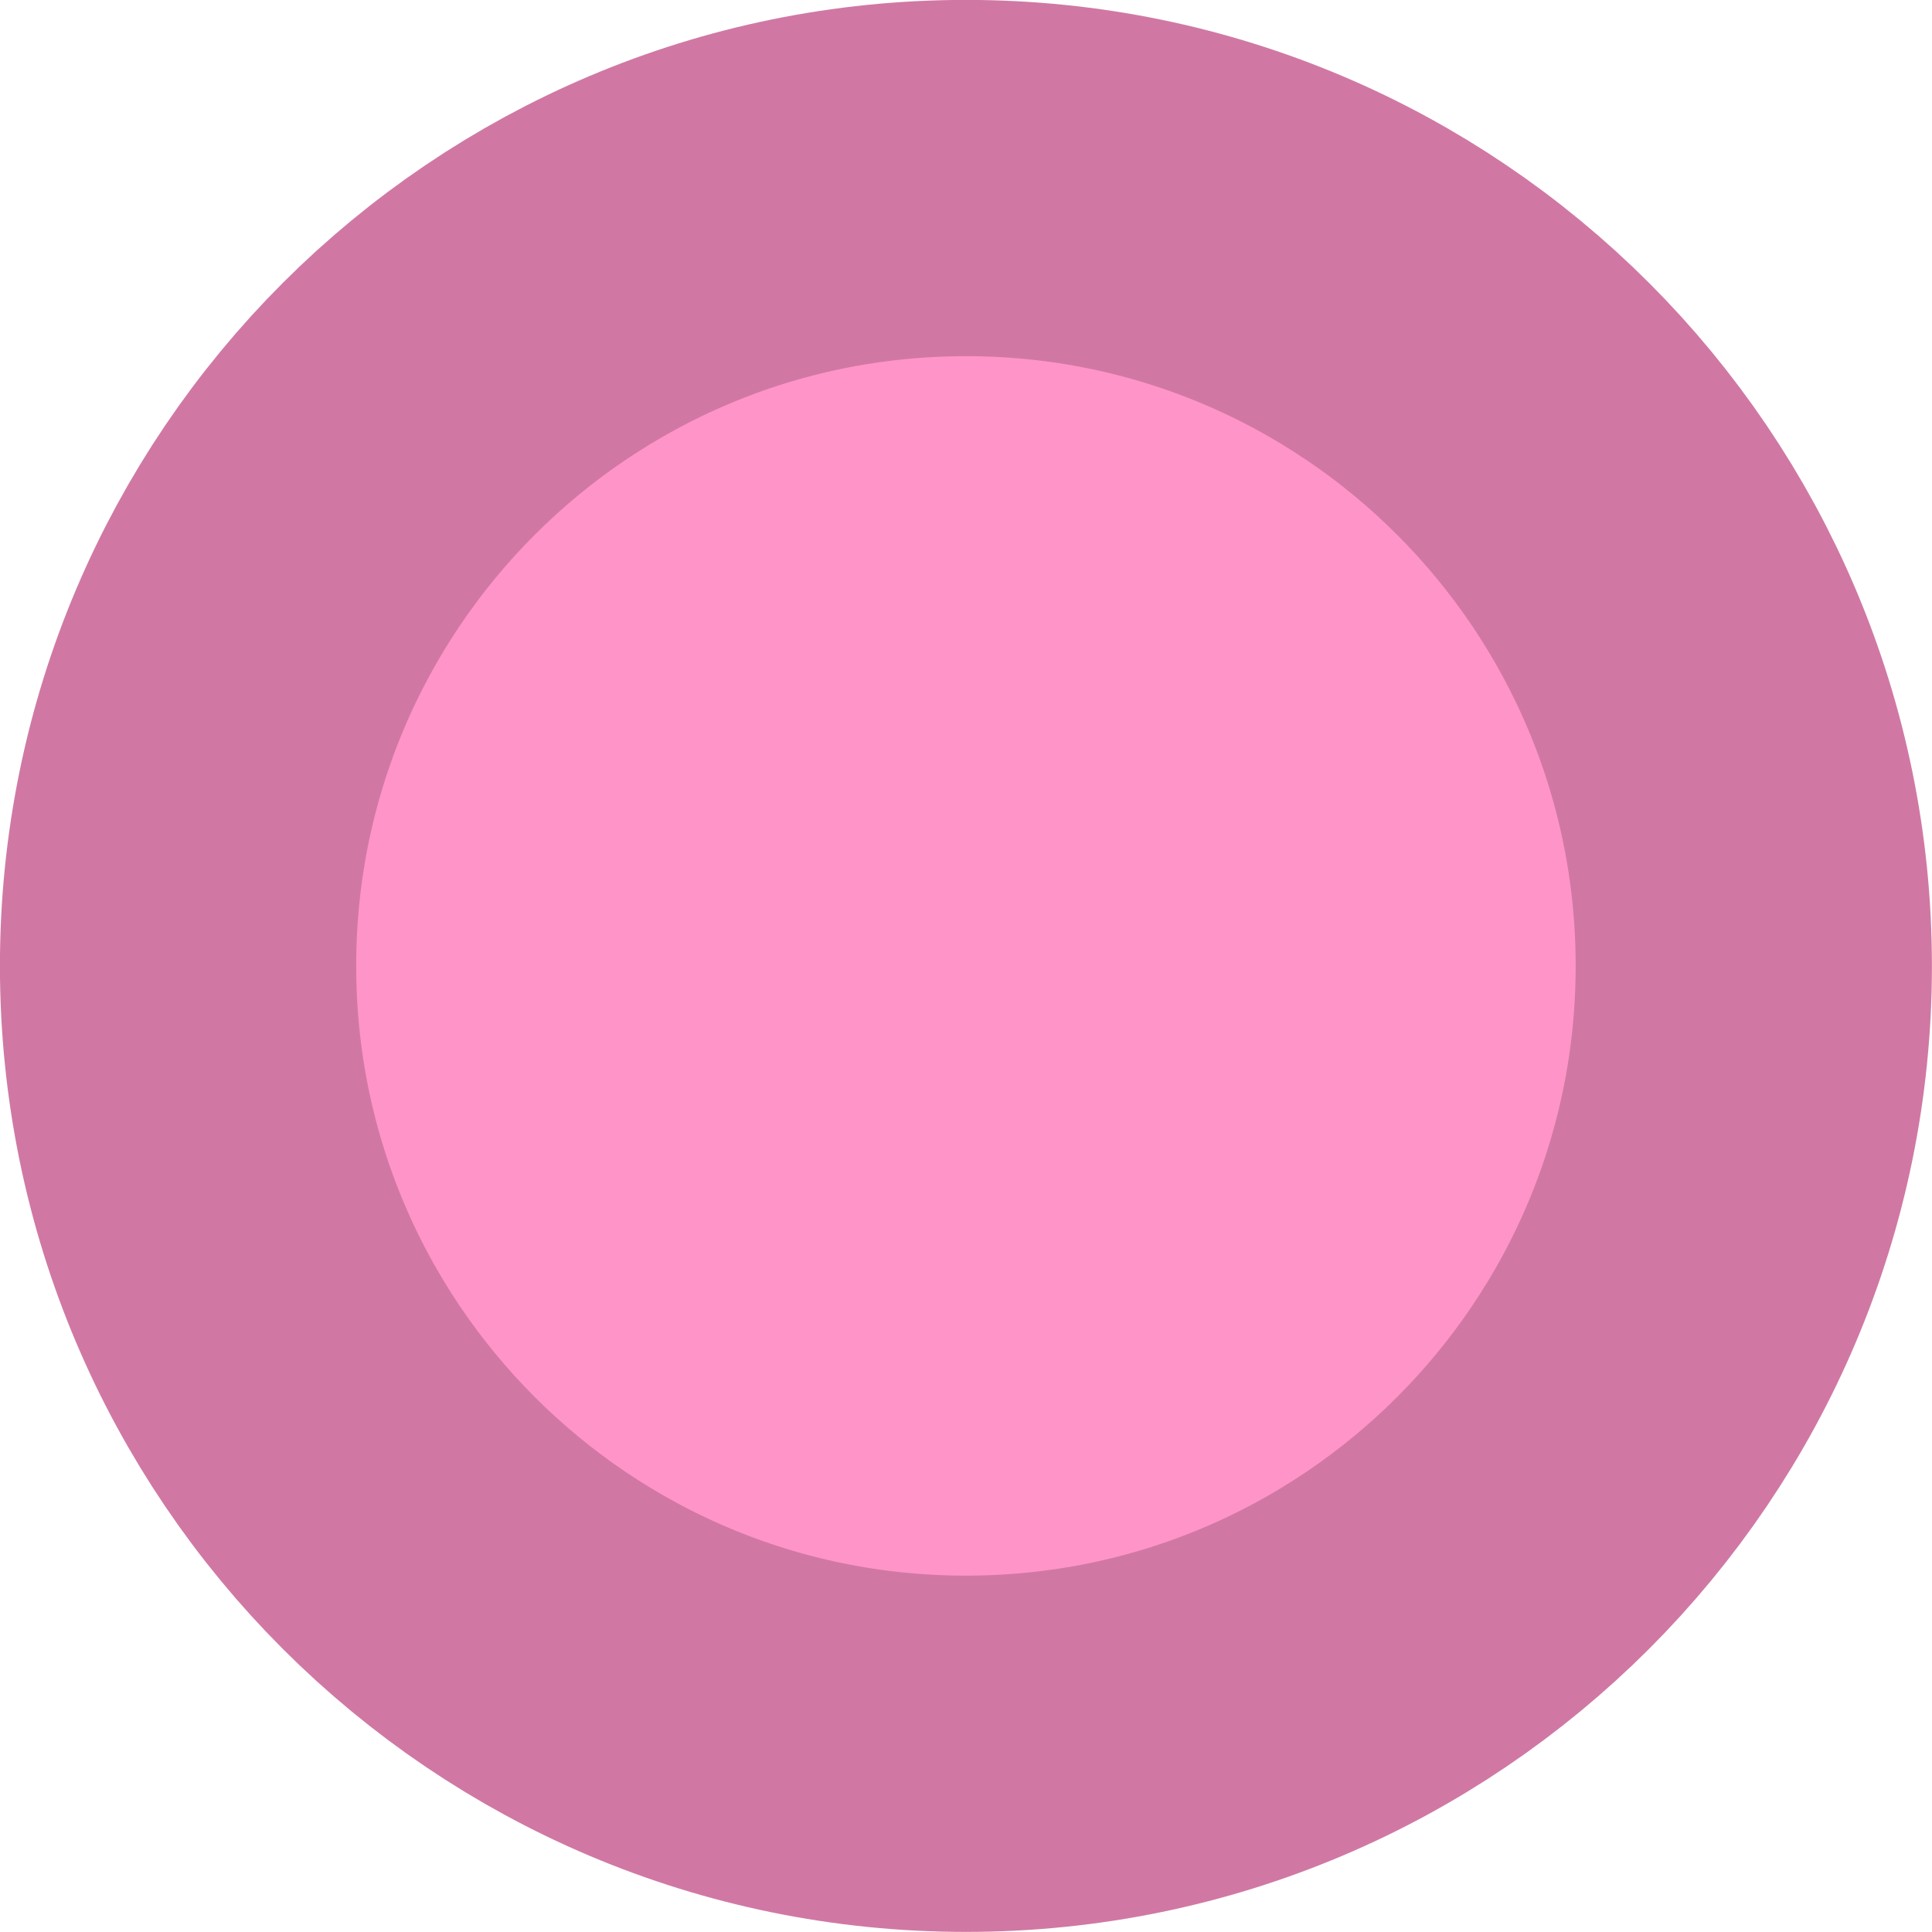
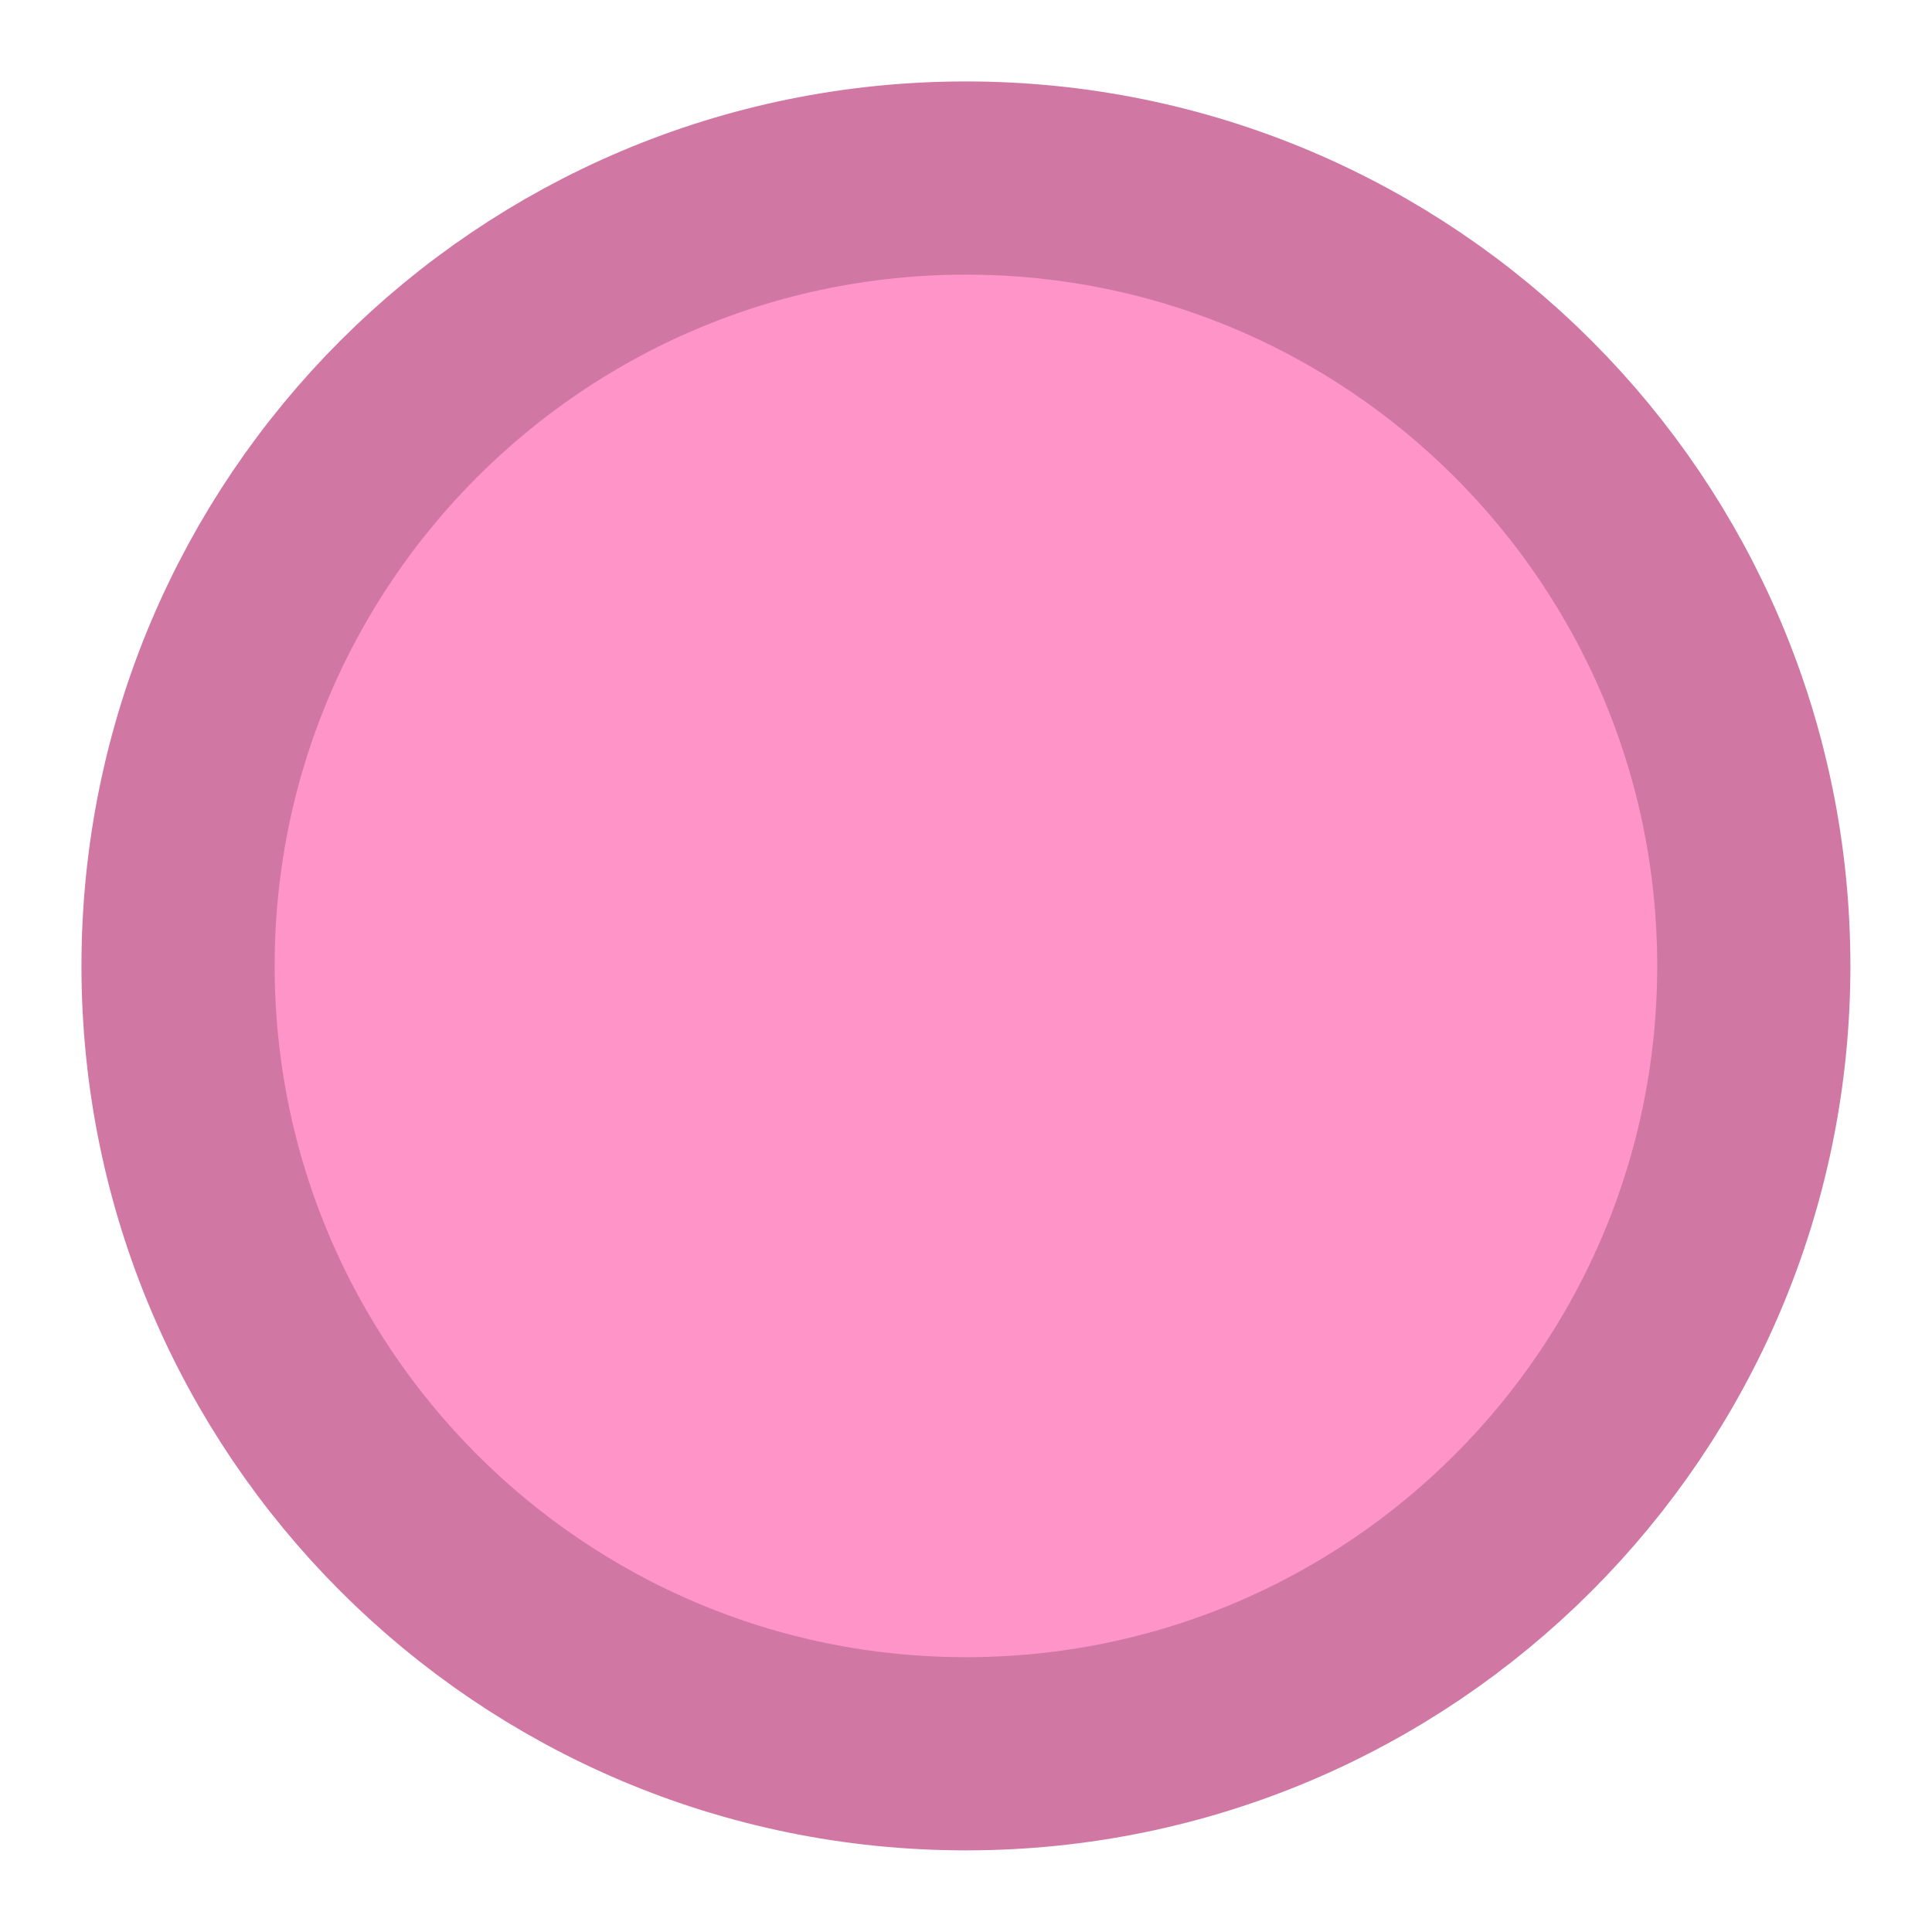
<svg xmlns="http://www.w3.org/2000/svg" width="10mm" height="10mm" viewBox="0 0 10 10" version="1.1" id="svg1">
  <defs id="defs1" />
  <g id="layer1" transform="translate(-68.44437,-66.33549)">
-     <circle style="fill:#ff94c9;fill-opacity:1;stroke:#d078a3;stroke-width:1.844;stroke-dasharray:none;stroke-opacity:1" id="path1" cx="73.444" cy="71.335" r="4.078" />
+     <circle style="fill:#ff94c9;fill-opacity:1;stroke:#d078a3;stroke-width:1;stroke-dasharray:none;stroke-opacity:1" id="path1" cx="73.444" cy="71.335" r="4.078" />
  </g>
</svg>
